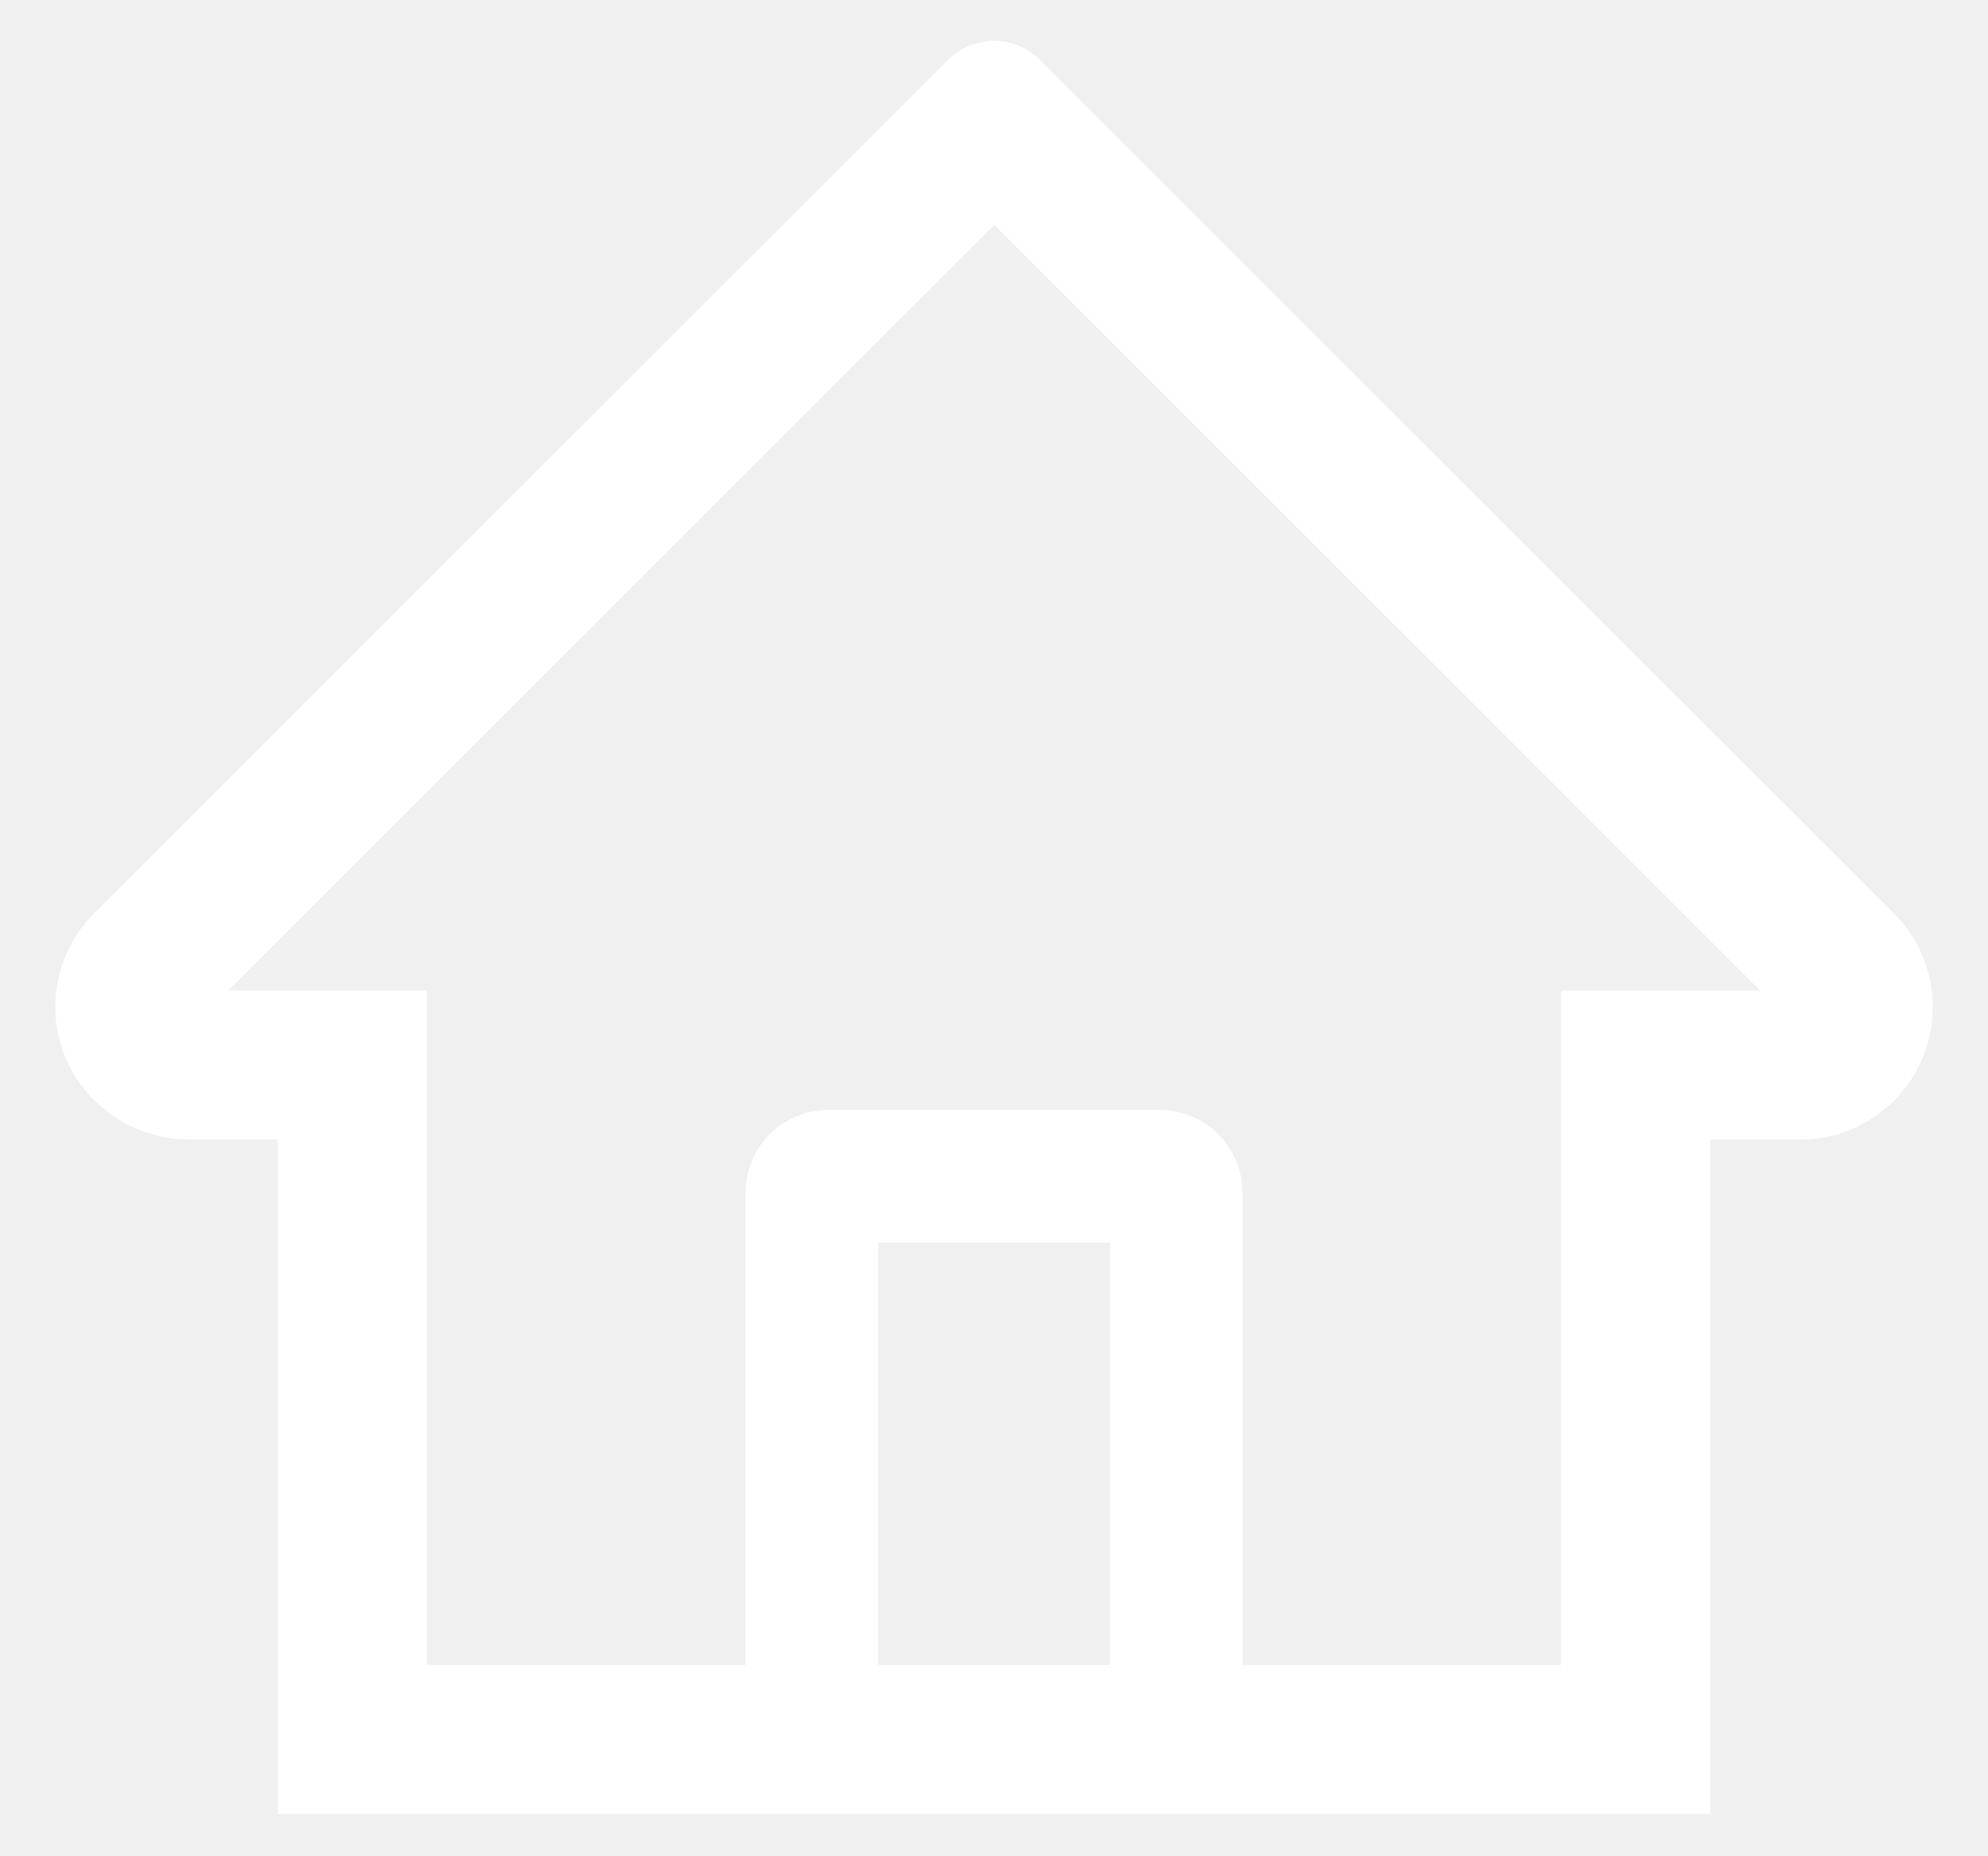
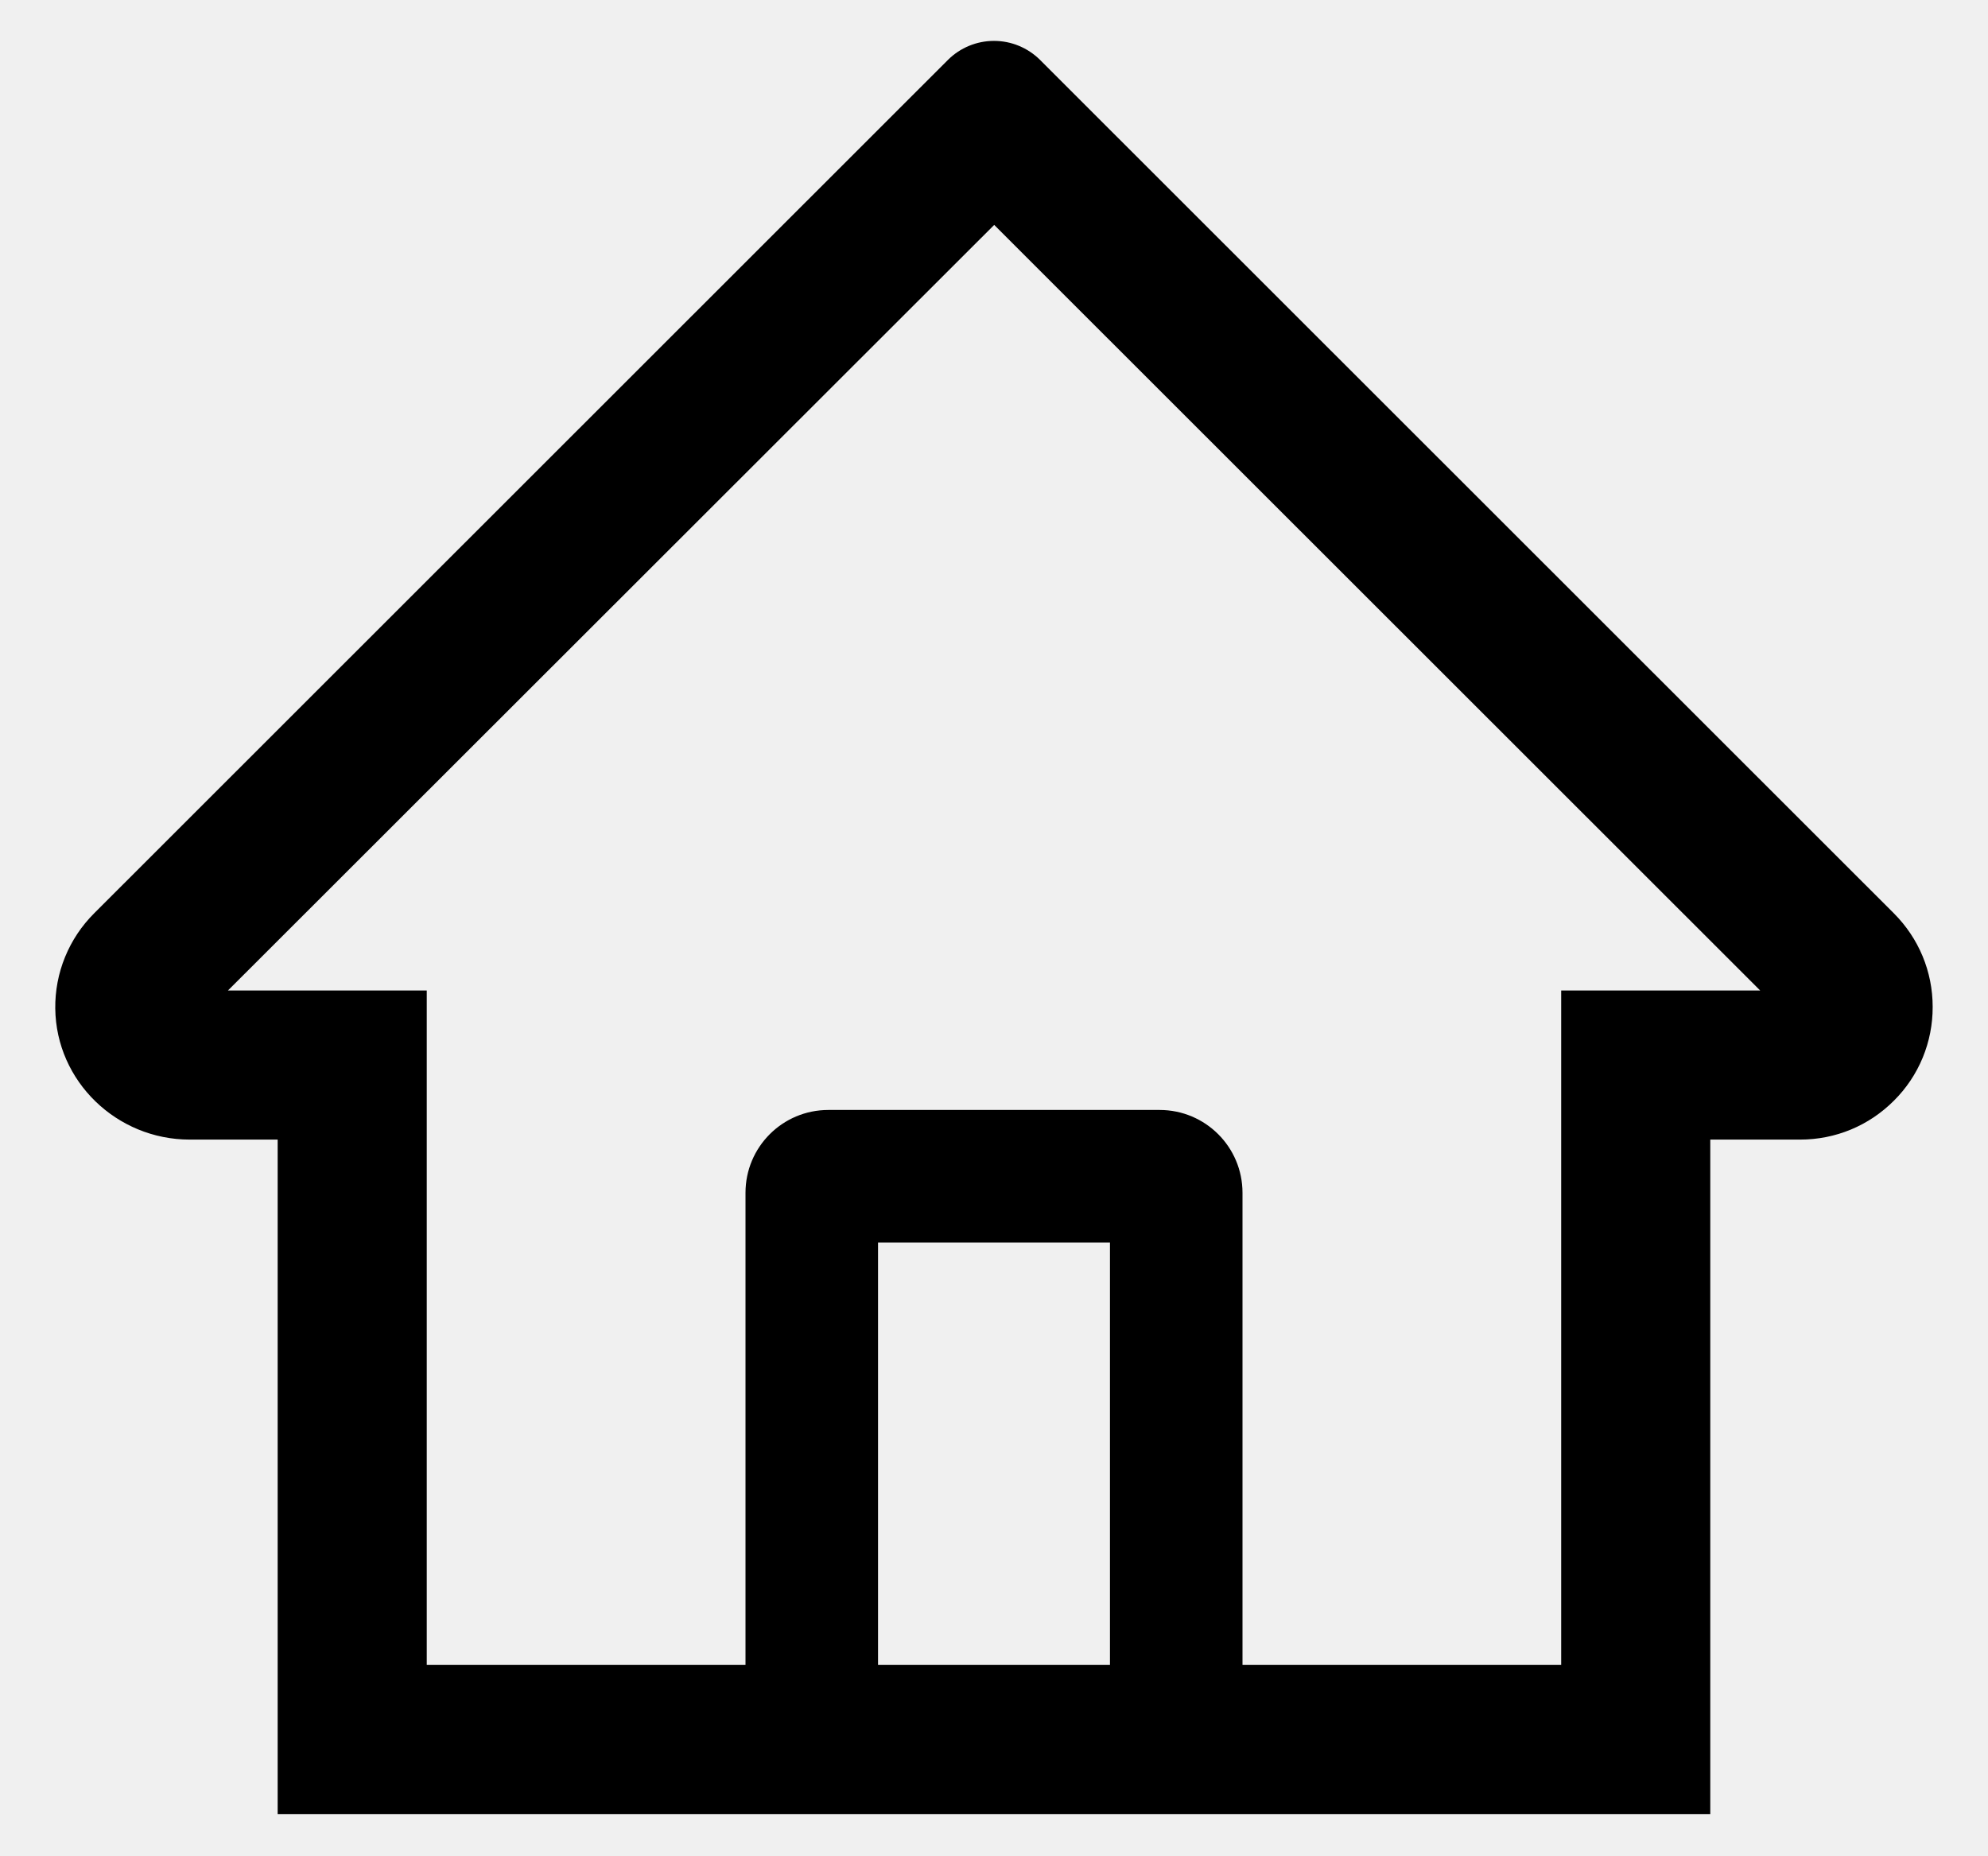
<svg xmlns="http://www.w3.org/2000/svg" width="30" height="28" viewBox="0 0 30 28" fill="none">
-   <path d="M28.578 13.781L16.503 1.713L15.694 0.903C15.509 0.72 15.26 0.617 15 0.617C14.74 0.617 14.491 0.72 14.306 0.903L1.422 13.781C1.233 13.97 1.084 14.194 0.983 14.441C0.882 14.688 0.831 14.952 0.834 15.219C0.847 16.319 1.762 17.197 2.862 17.197H4.191V27.375H25.809V17.197H27.166C27.7 17.197 28.203 16.988 28.581 16.61C28.767 16.424 28.915 16.203 29.015 15.96C29.116 15.717 29.167 15.457 29.166 15.194C29.166 14.663 28.956 14.159 28.578 13.781V13.781ZM16.75 25.125H13.25V18.75H16.75V25.125ZM23.559 14.947V25.125H18.75V18C18.75 17.309 18.191 16.75 17.5 16.75H12.5C11.809 16.75 11.25 17.309 11.25 18V25.125H6.441V14.947H3.441L15.003 3.394L15.725 4.116L26.562 14.947H23.559Z" fill="white" />
+   <path d="M28.578 13.781L16.503 1.712L15.694 0.903C15.509 0.72 15.26 0.617 15 0.617C14.74 0.617 14.49 0.72 14.306 0.903L1.422 13.781C1.233 13.969 1.083 14.194 0.982 14.441C0.881 14.687 0.831 14.952 0.834 15.219C0.847 16.319 1.762 17.197 2.862 17.197H4.19V27.375H25.809V17.197H27.165C27.7 17.197 28.203 16.988 28.581 16.609C28.767 16.424 28.915 16.203 29.015 15.96C29.115 15.717 29.166 15.457 29.165 15.194C29.165 14.662 28.956 14.159 28.578 13.781ZM16.75 25.125H13.25V18.75H16.75V25.125ZM23.559 14.947V25.125H18.75V18C18.75 17.309 18.19 16.75 17.5 16.75H12.5C11.809 16.75 11.25 17.309 11.25 18V25.125H6.44V14.947H3.44L15.003 3.394L15.725 4.116L26.562 14.947H23.559Z" fill="#000000" />
</svg>
